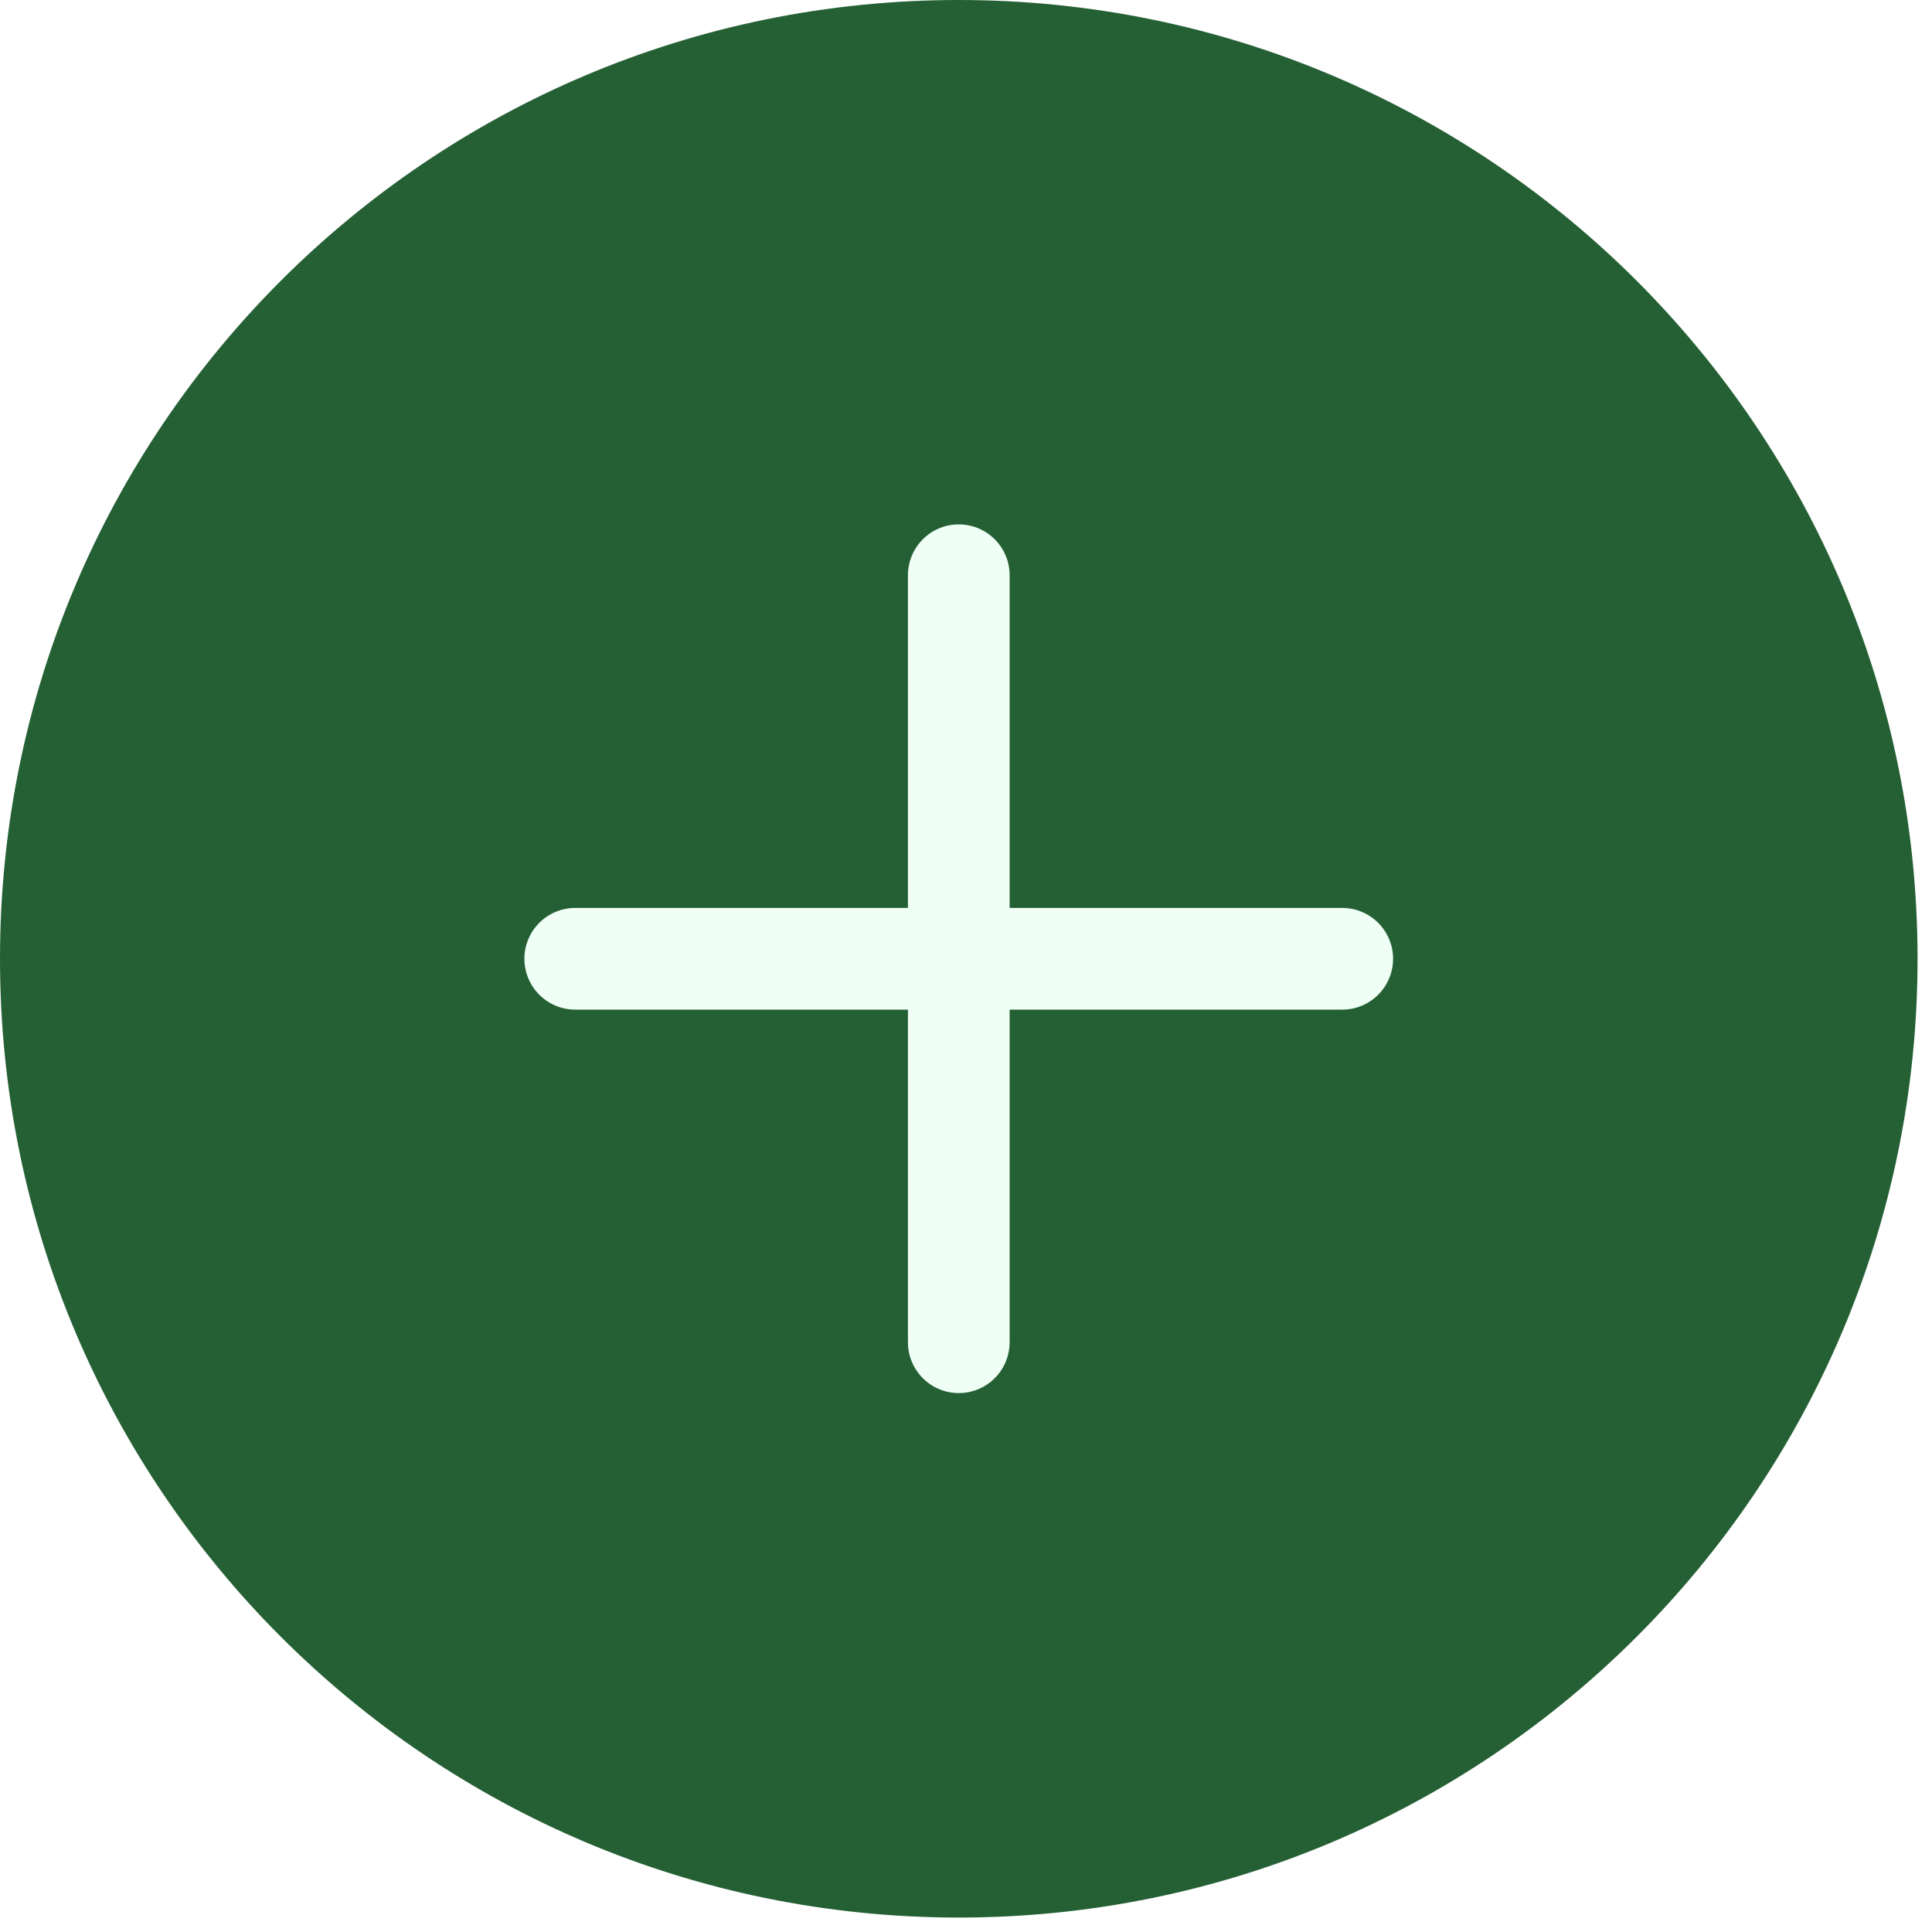
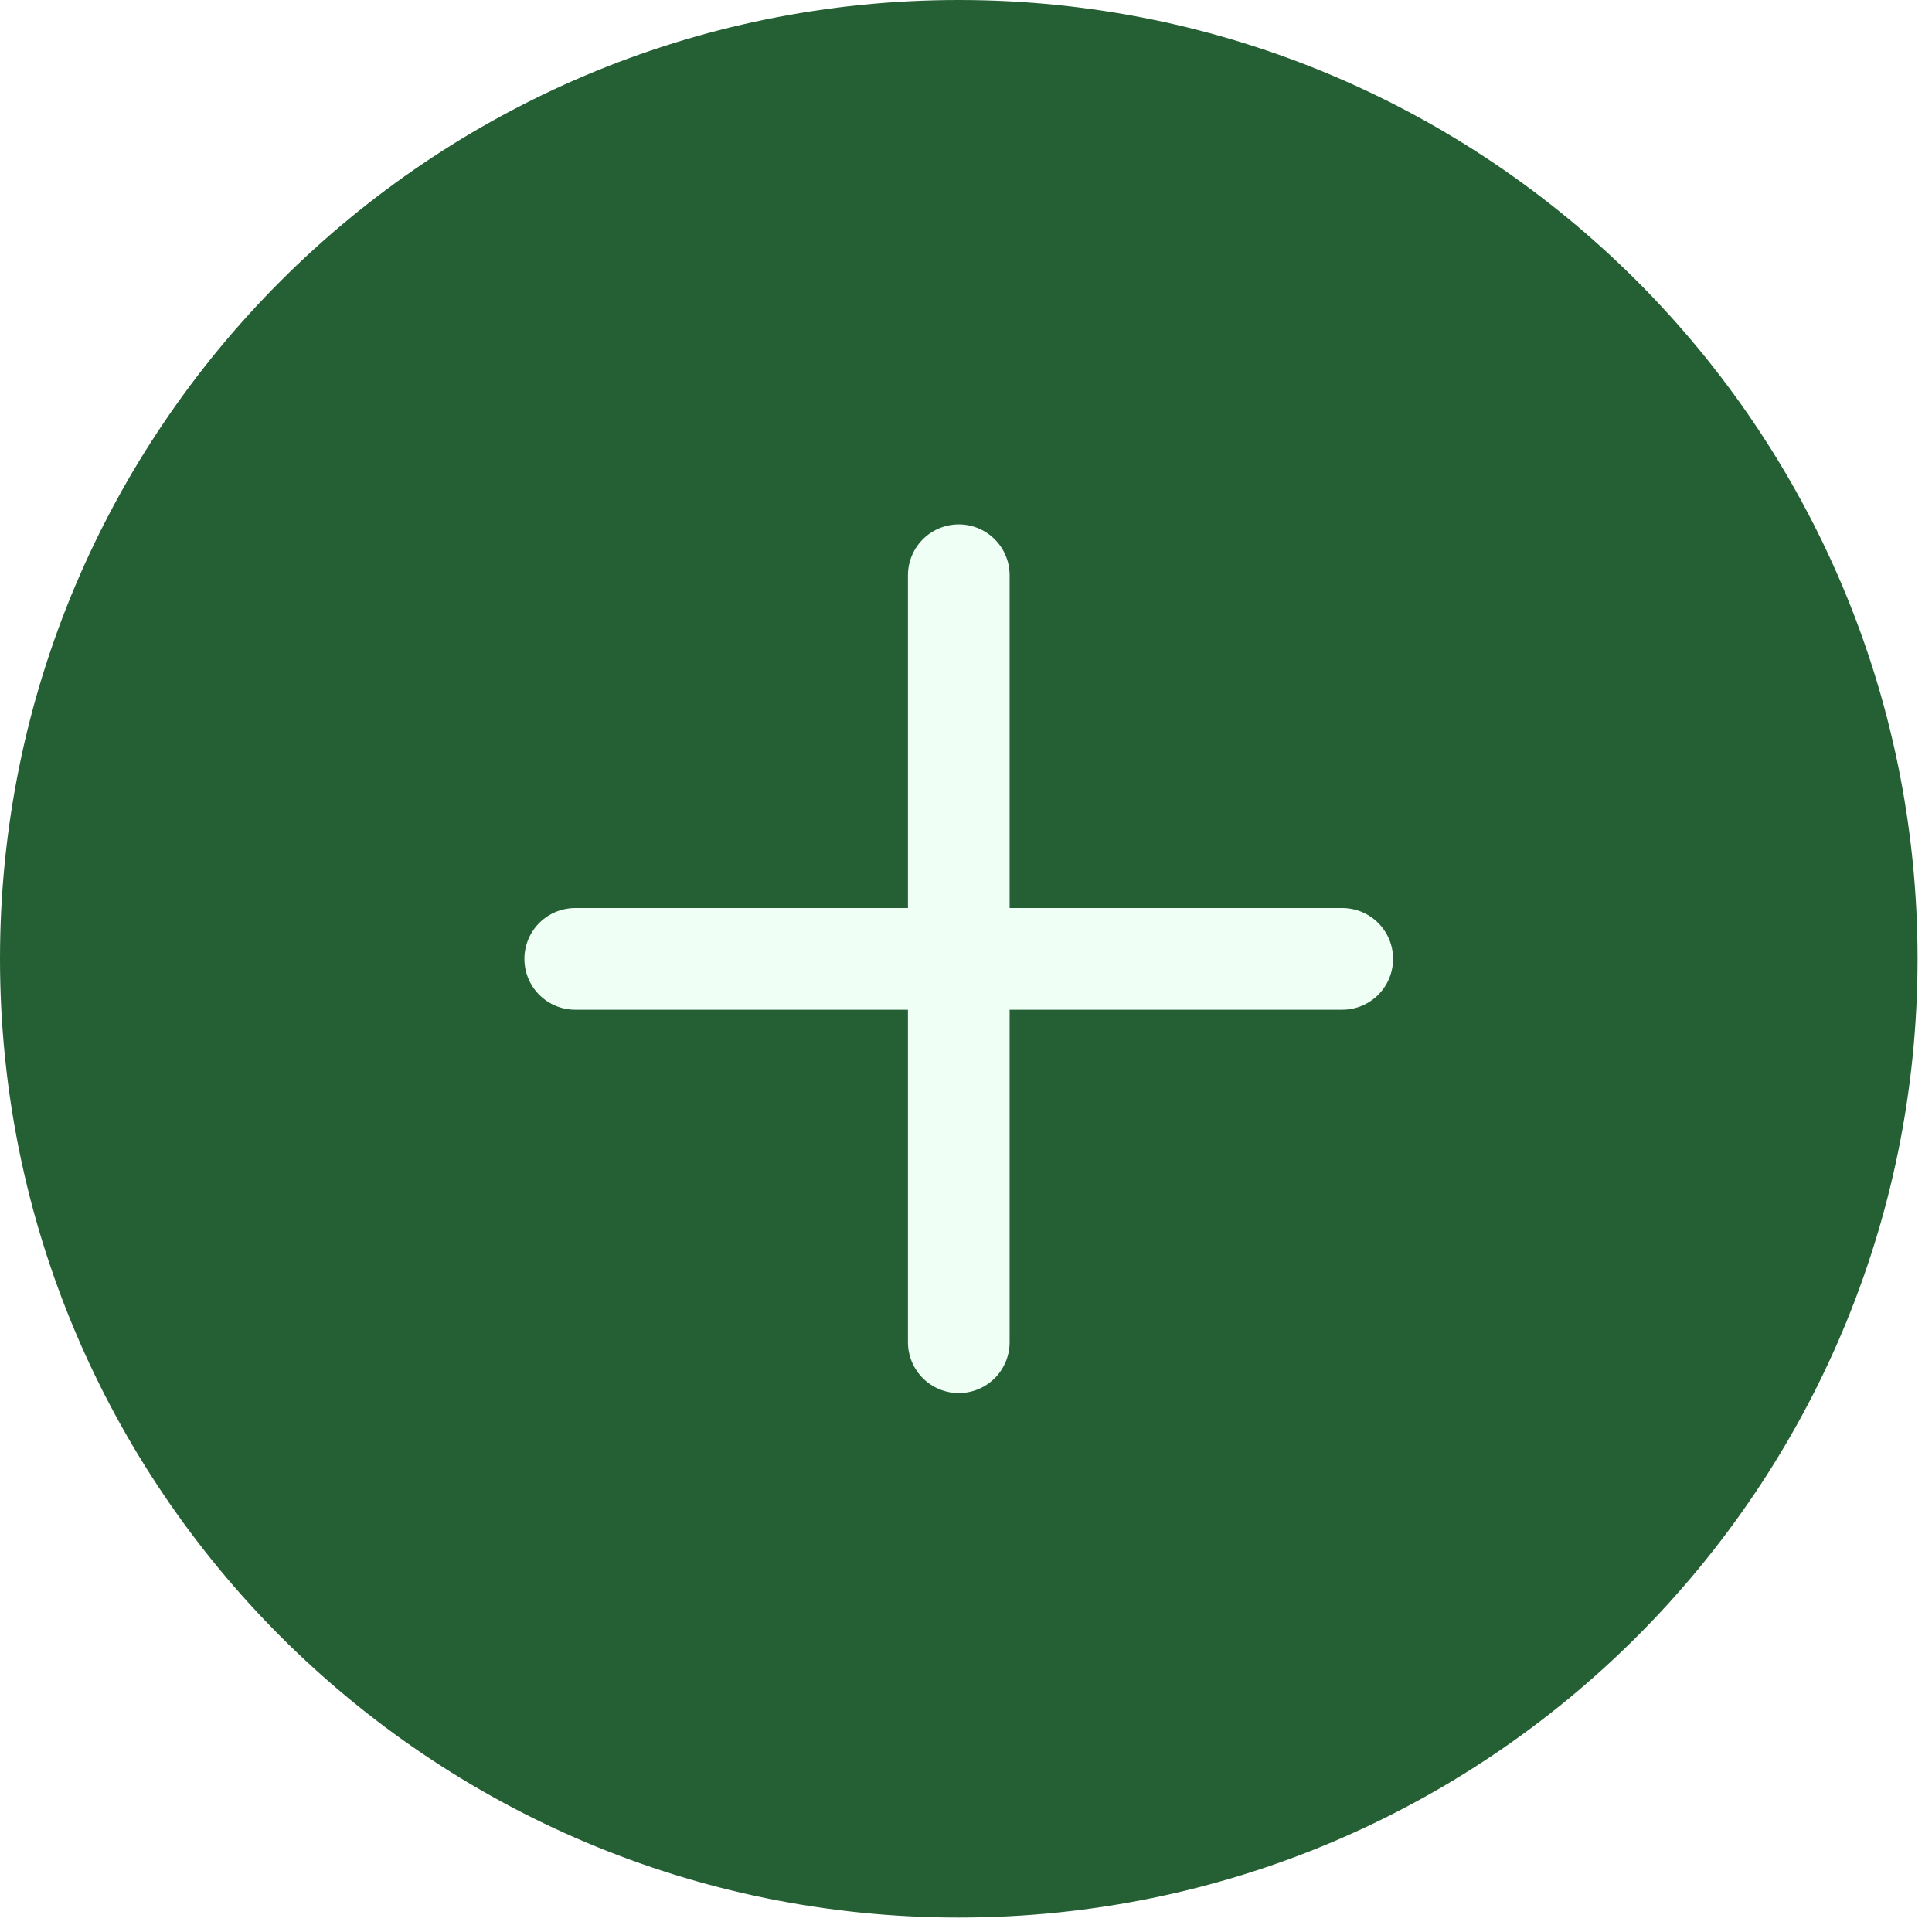
- <svg xmlns="http://www.w3.org/2000/svg" width="19" height="19" viewBox="0 0 19 19" fill="none">
-   <path d="M9.429 18.858C14.636 18.858 18.858 14.636 18.858 9.429C18.858 4.221 14.636 0 9.429 0C4.221 0 0 4.221 0 9.429C0 14.636 4.221 18.858 9.429 18.858Z" fill="#256035" />
-   <path d="M9.429 5.657V13.2V5.657ZM5.657 9.429H13.2H5.657Z" fill="#256035" />
-   <path d="M9.429 5.657V13.2M5.657 9.429H13.2" stroke="#F0FFF5" stroke-linecap="round" stroke-linejoin="round" />
+ <svg xmlns="http://www.w3.org/2000/svg" width="19" height="19" fill="none">
+   <path d="M9.429 18.858A9.429 9.429 0 109.429 0a9.429 9.429 0 000 18.858zm0-13.201V13.2 5.657zM5.657 9.43H13.2 5.657z" fill="#256035" />
+   <path d="M9.429 5.657V13.2M5.657 9.43H13.2" stroke="#F0FFF5" stroke-linecap="round" stroke-linejoin="round" />
</svg>
